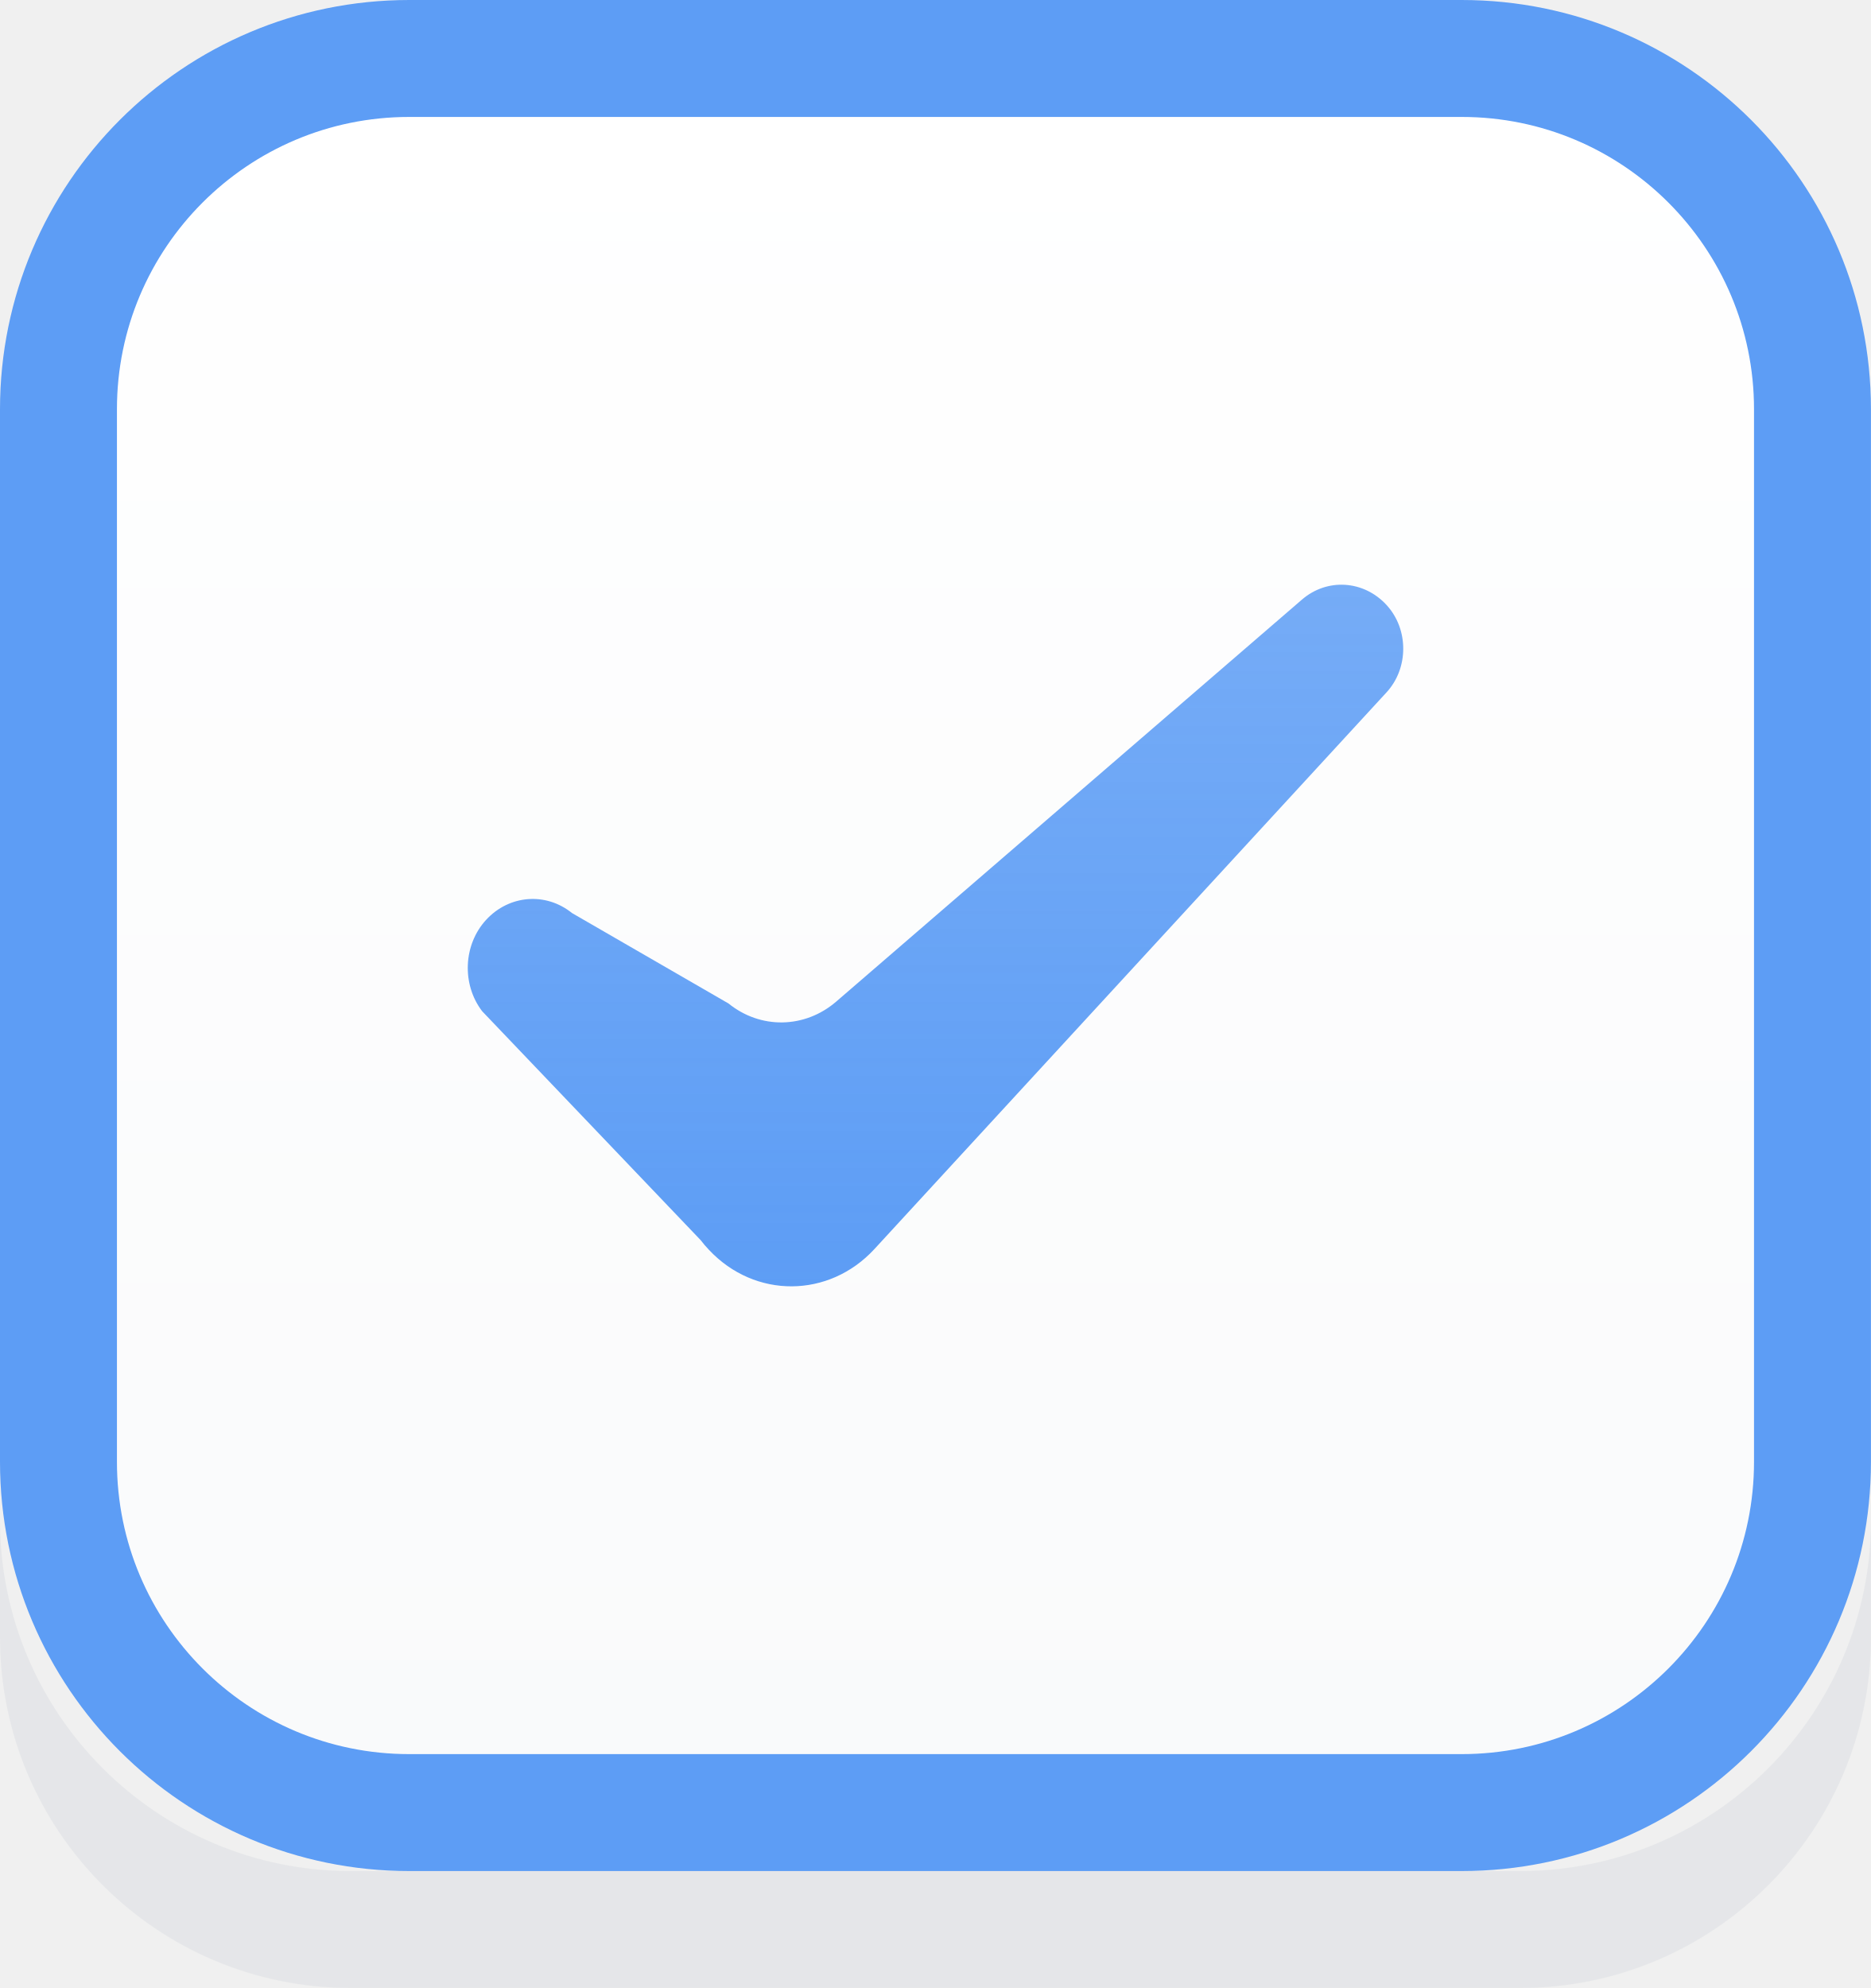
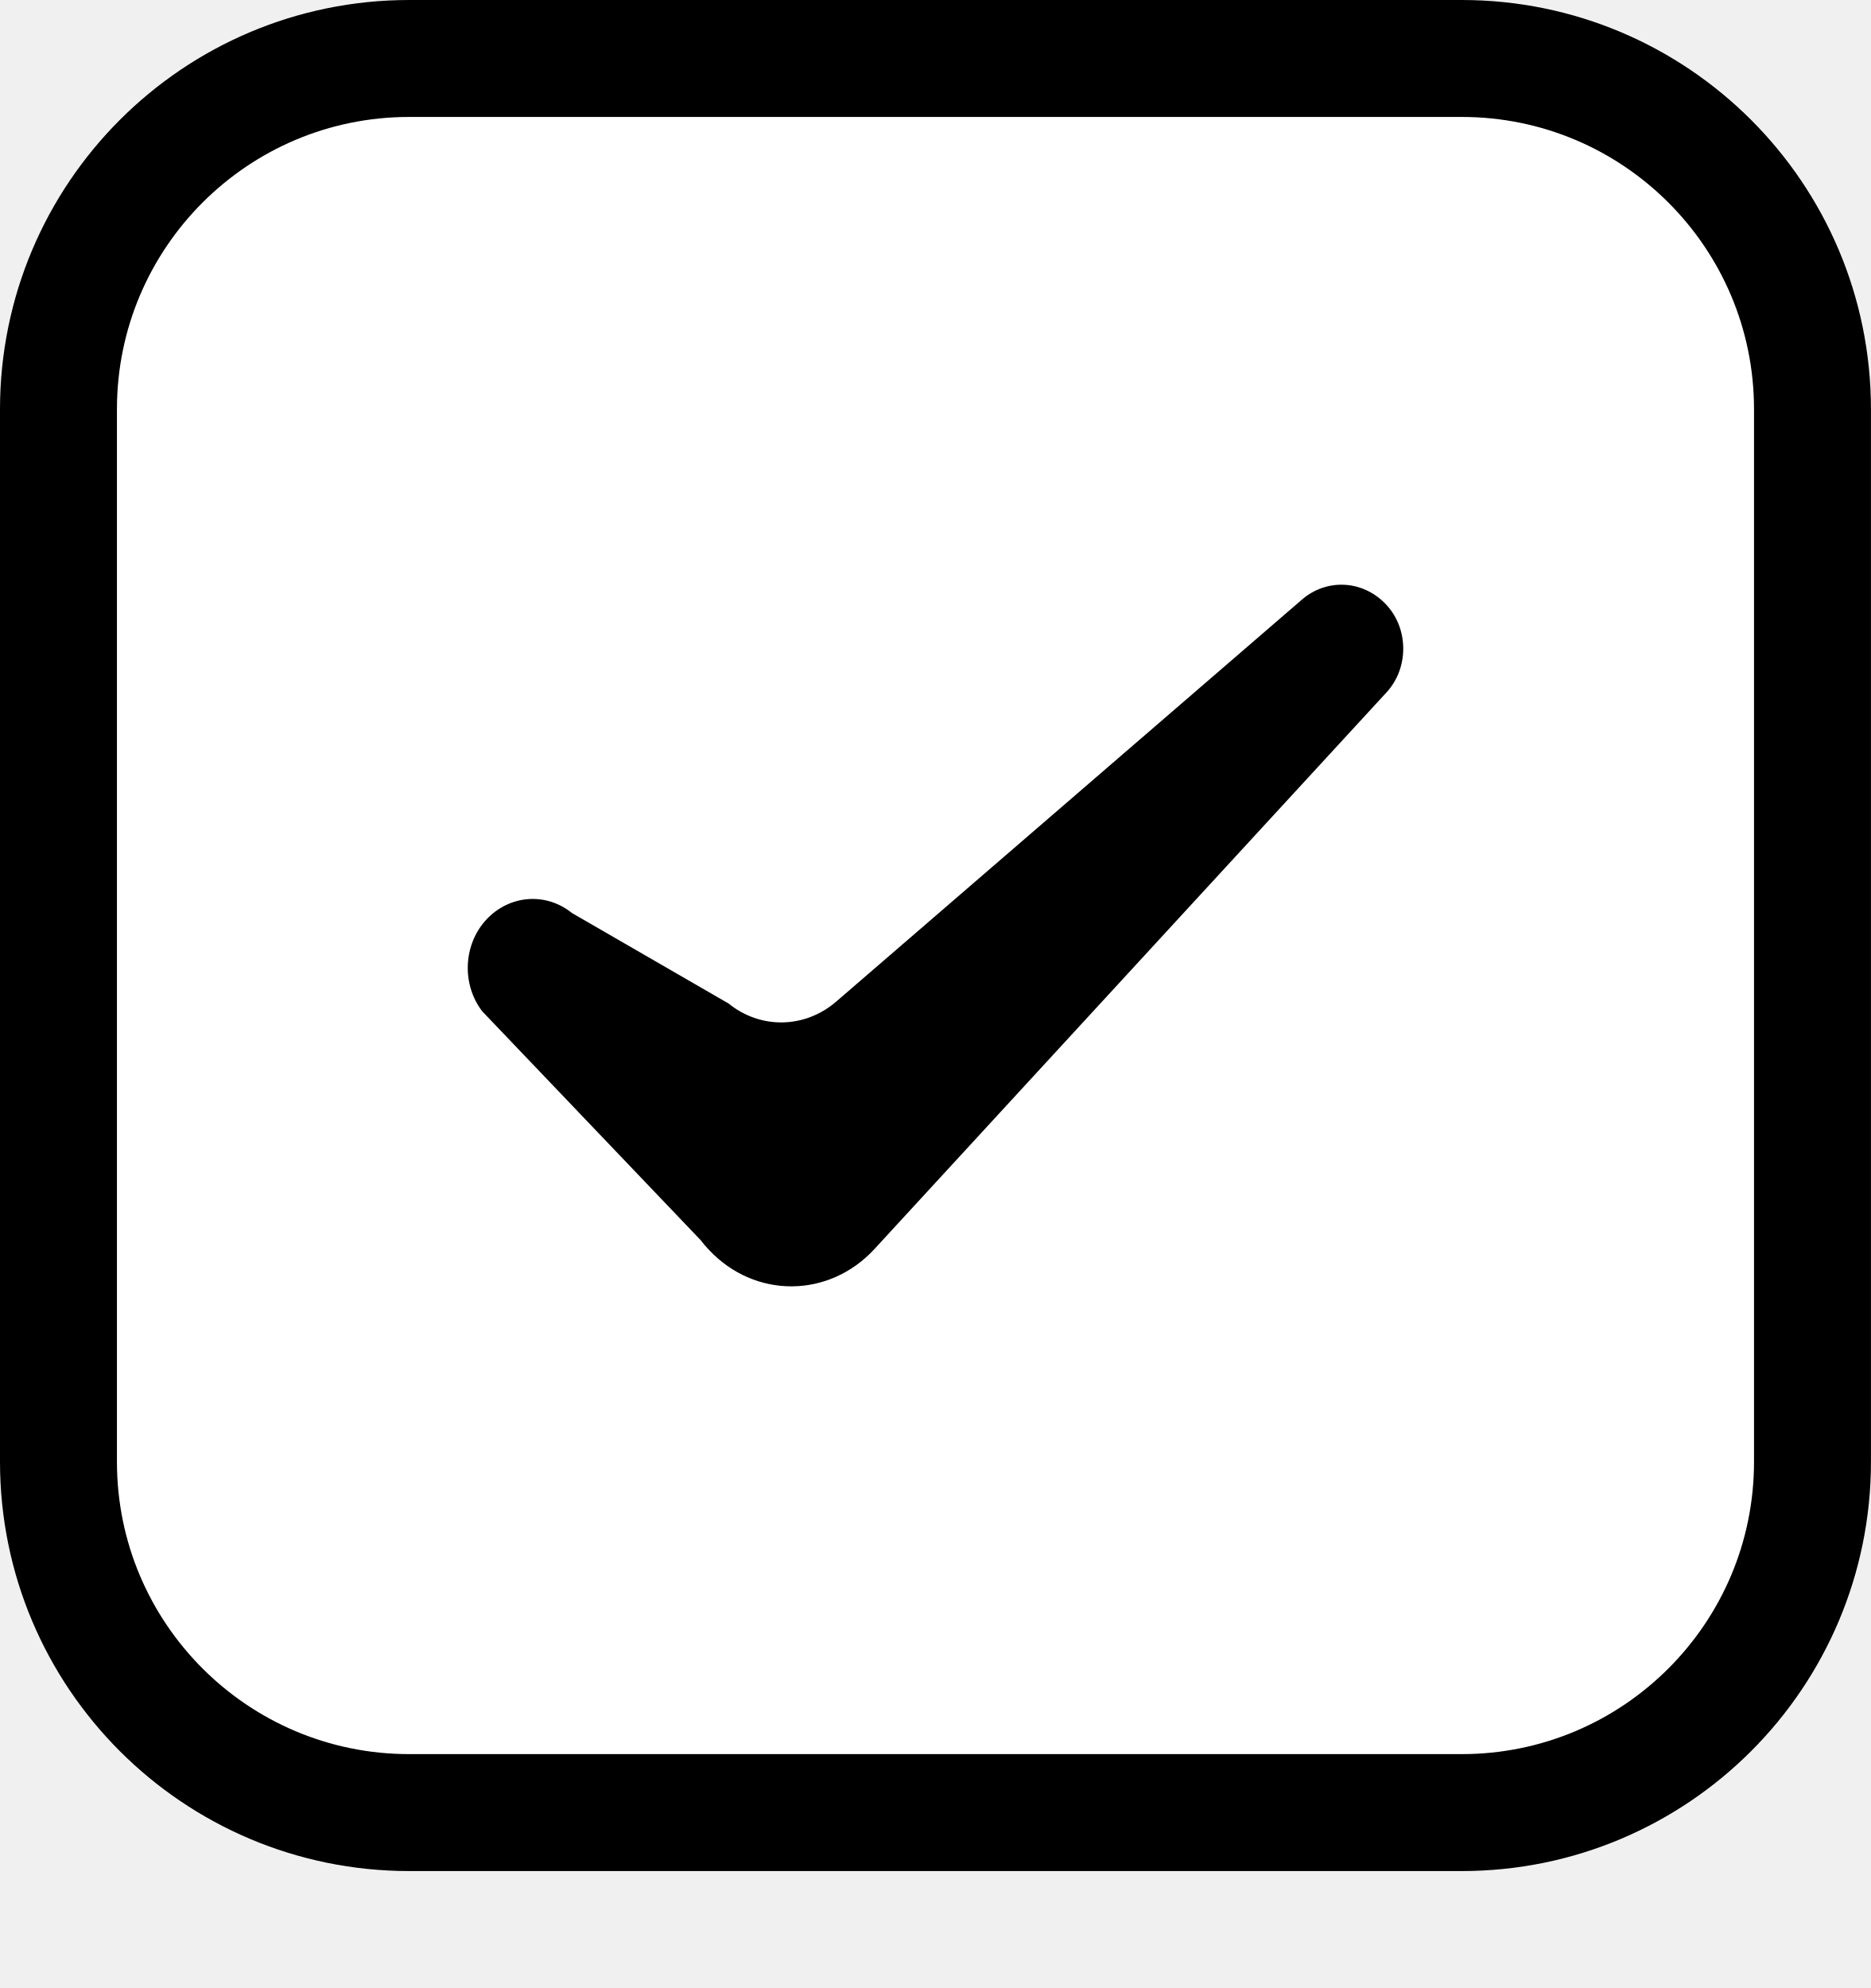
<svg xmlns="http://www.w3.org/2000/svg" xmlns:xlink="http://www.w3.org/1999/xlink" width="16px" height="17px" viewBox="0 0 16 17" version="1.1">
  <defs>
-     <linearGradient x1="50%" y1="0%" x2="50%" y2="100%" id="linearGradient-1">
-       <stop stop-color="#FFFFFF" offset="0%" />
-       <stop stop-color="#F9FAFB" offset="100%" />
-     </linearGradient>
-     <rect id="path-2" x="0" y="0" width="16" height="16" rx="3" />
-     <filter x="-3.1%" y="-3.1%" width="106.2%" height="112.5%" filterUnits="objectBoundingBox" id="filter-3">
-       <feOffset dx="0" dy="1" in="SourceAlpha" result="shadowOffsetOuter1" />
-       <feComposite in="shadowOffsetOuter1" in2="SourceAlpha" operator="out" result="shadowOffsetOuter1" />
-       <feColorMatrix values="0 0 0 0 0.067   0 0 0 0 0.192   0 0 0 0 0.376  0 0 0 0.05 0" type="matrix" in="shadowOffsetOuter1" />
-     </filter>
-     <linearGradient x1="50%" y1="0%" x2="50%" y2="100%" id="linearGradient-4">
-       <stop stop-color="#5D9DF5" stop-opacity="0.85" offset="0%" />
-       <stop stop-color="#5D9DF5" offset="100%" />
-     </linearGradient>
    <path d="M7.151,8.565 L11.132,5.129 C11.348,4.941 11.662,4.961 11.857,5.173 C12.048,5.38 12.048,5.714 11.857,5.921 L7.478,10.681 C7.089,11.103 6.456,11.107 6.063,10.688 C6.038,10.662 6.014,10.634 5.992,10.605 L4.123,8.647 C3.947,8.416 3.962,8.078 4.157,7.866 C4.354,7.652 4.668,7.627 4.892,7.808 L6.23,8.581 C6.504,8.803 6.883,8.796 7.151,8.565 Z" id="path-5" />
  </defs>
-   <g id="Symbols" stroke="none" stroke-width="1" fill="none" fill-rule="evenodd">
-     <g id="Checkbox/On">
-       <g id="Group">
-         <g id="Rectangle-3">
-           <use fill="black" fill-opacity="1" filter="url(#filter-3)" xlink:href="#path-2" />
-           <rect stroke="#5D9DF5" stroke-width="1" stroke-linejoin="square" fill="url(#linearGradient-1)" fill-rule="evenodd" x="0.5" y="0.5" width="15" height="15" rx="3" />
-         </g>
-         <g id="Combined-Shape">
-           <use fill="#FFFFFF" xlink:href="#path-5" />
-           <use fill="url(#linearGradient-4)" xlink:href="#path-5" />
-         </g>
+   <g stroke="none" stroke-width="1" fill="none" fill-rule="evenodd">
+     <g>
+       <g>
+         <rect stroke="currentColor" stroke-width="1" stroke-linejoin="square" fill="#fff" fill-rule="evenodd" x="0.5" y="0.5" width="15" height="15" rx="3" />
+       </g>
+       <g>
+         <use fill="currentColor" xlink:href="#path-5" />
      </g>
    </g>
  </g>
</svg>
